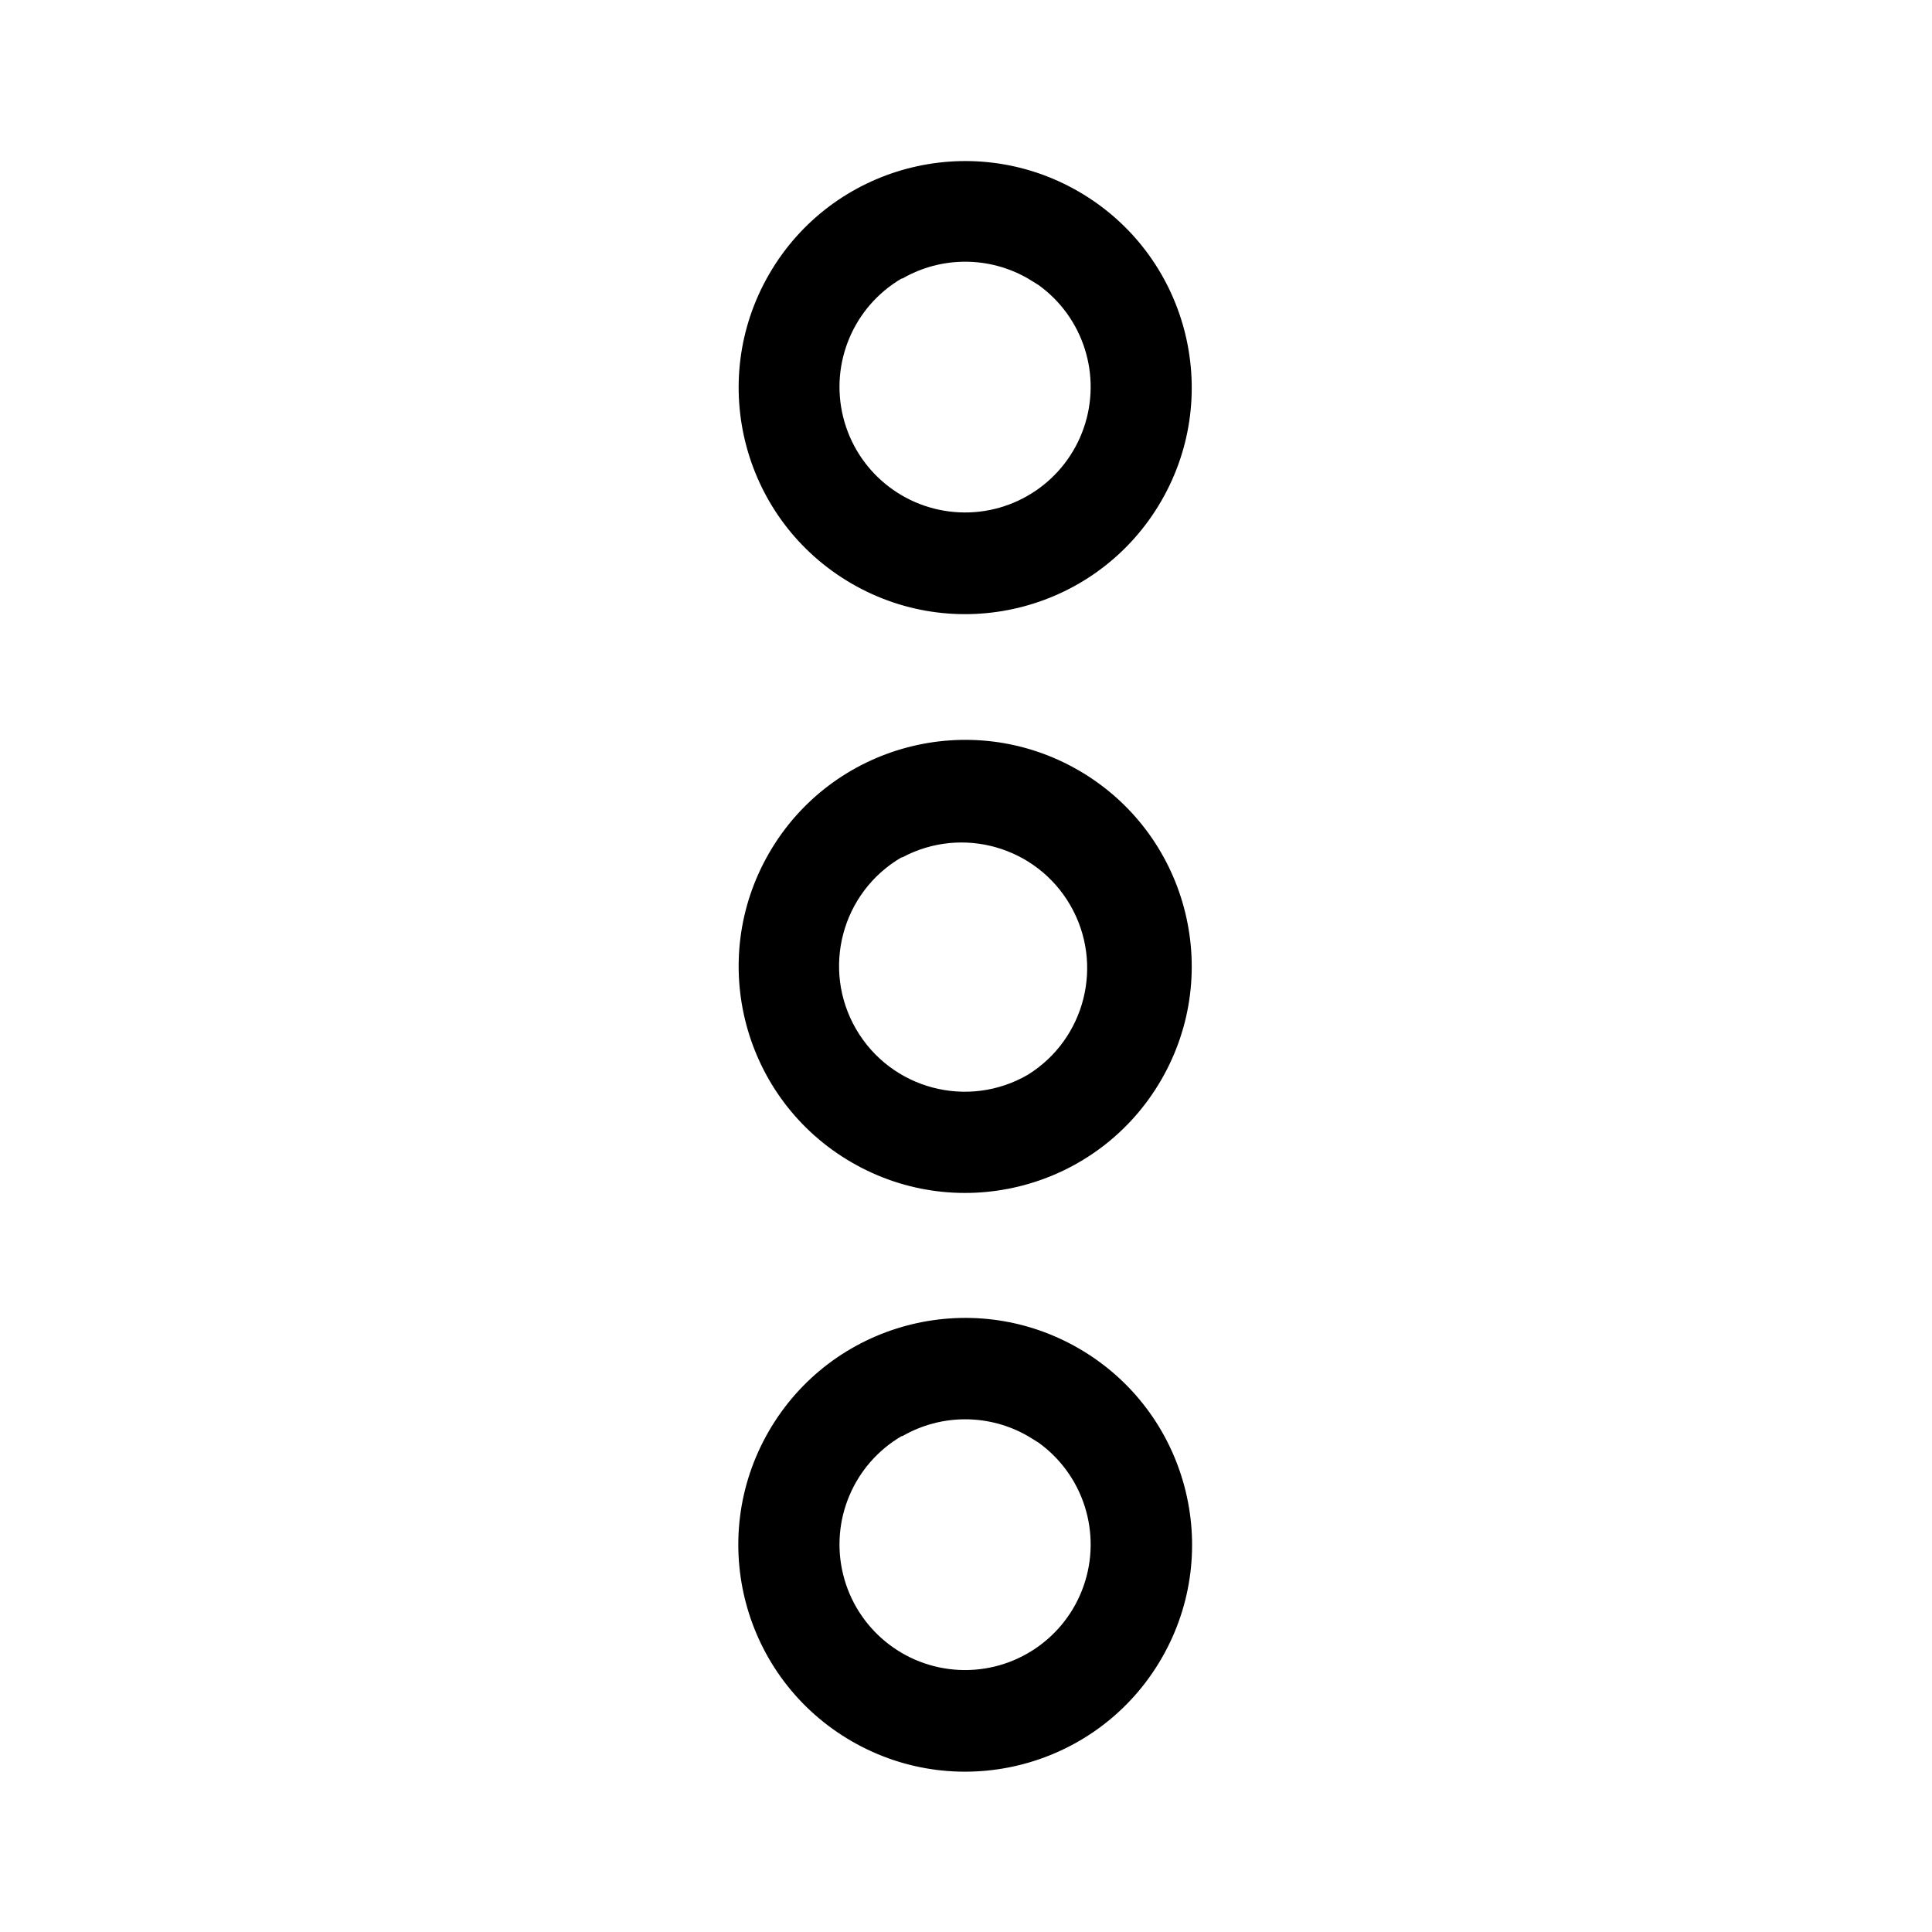
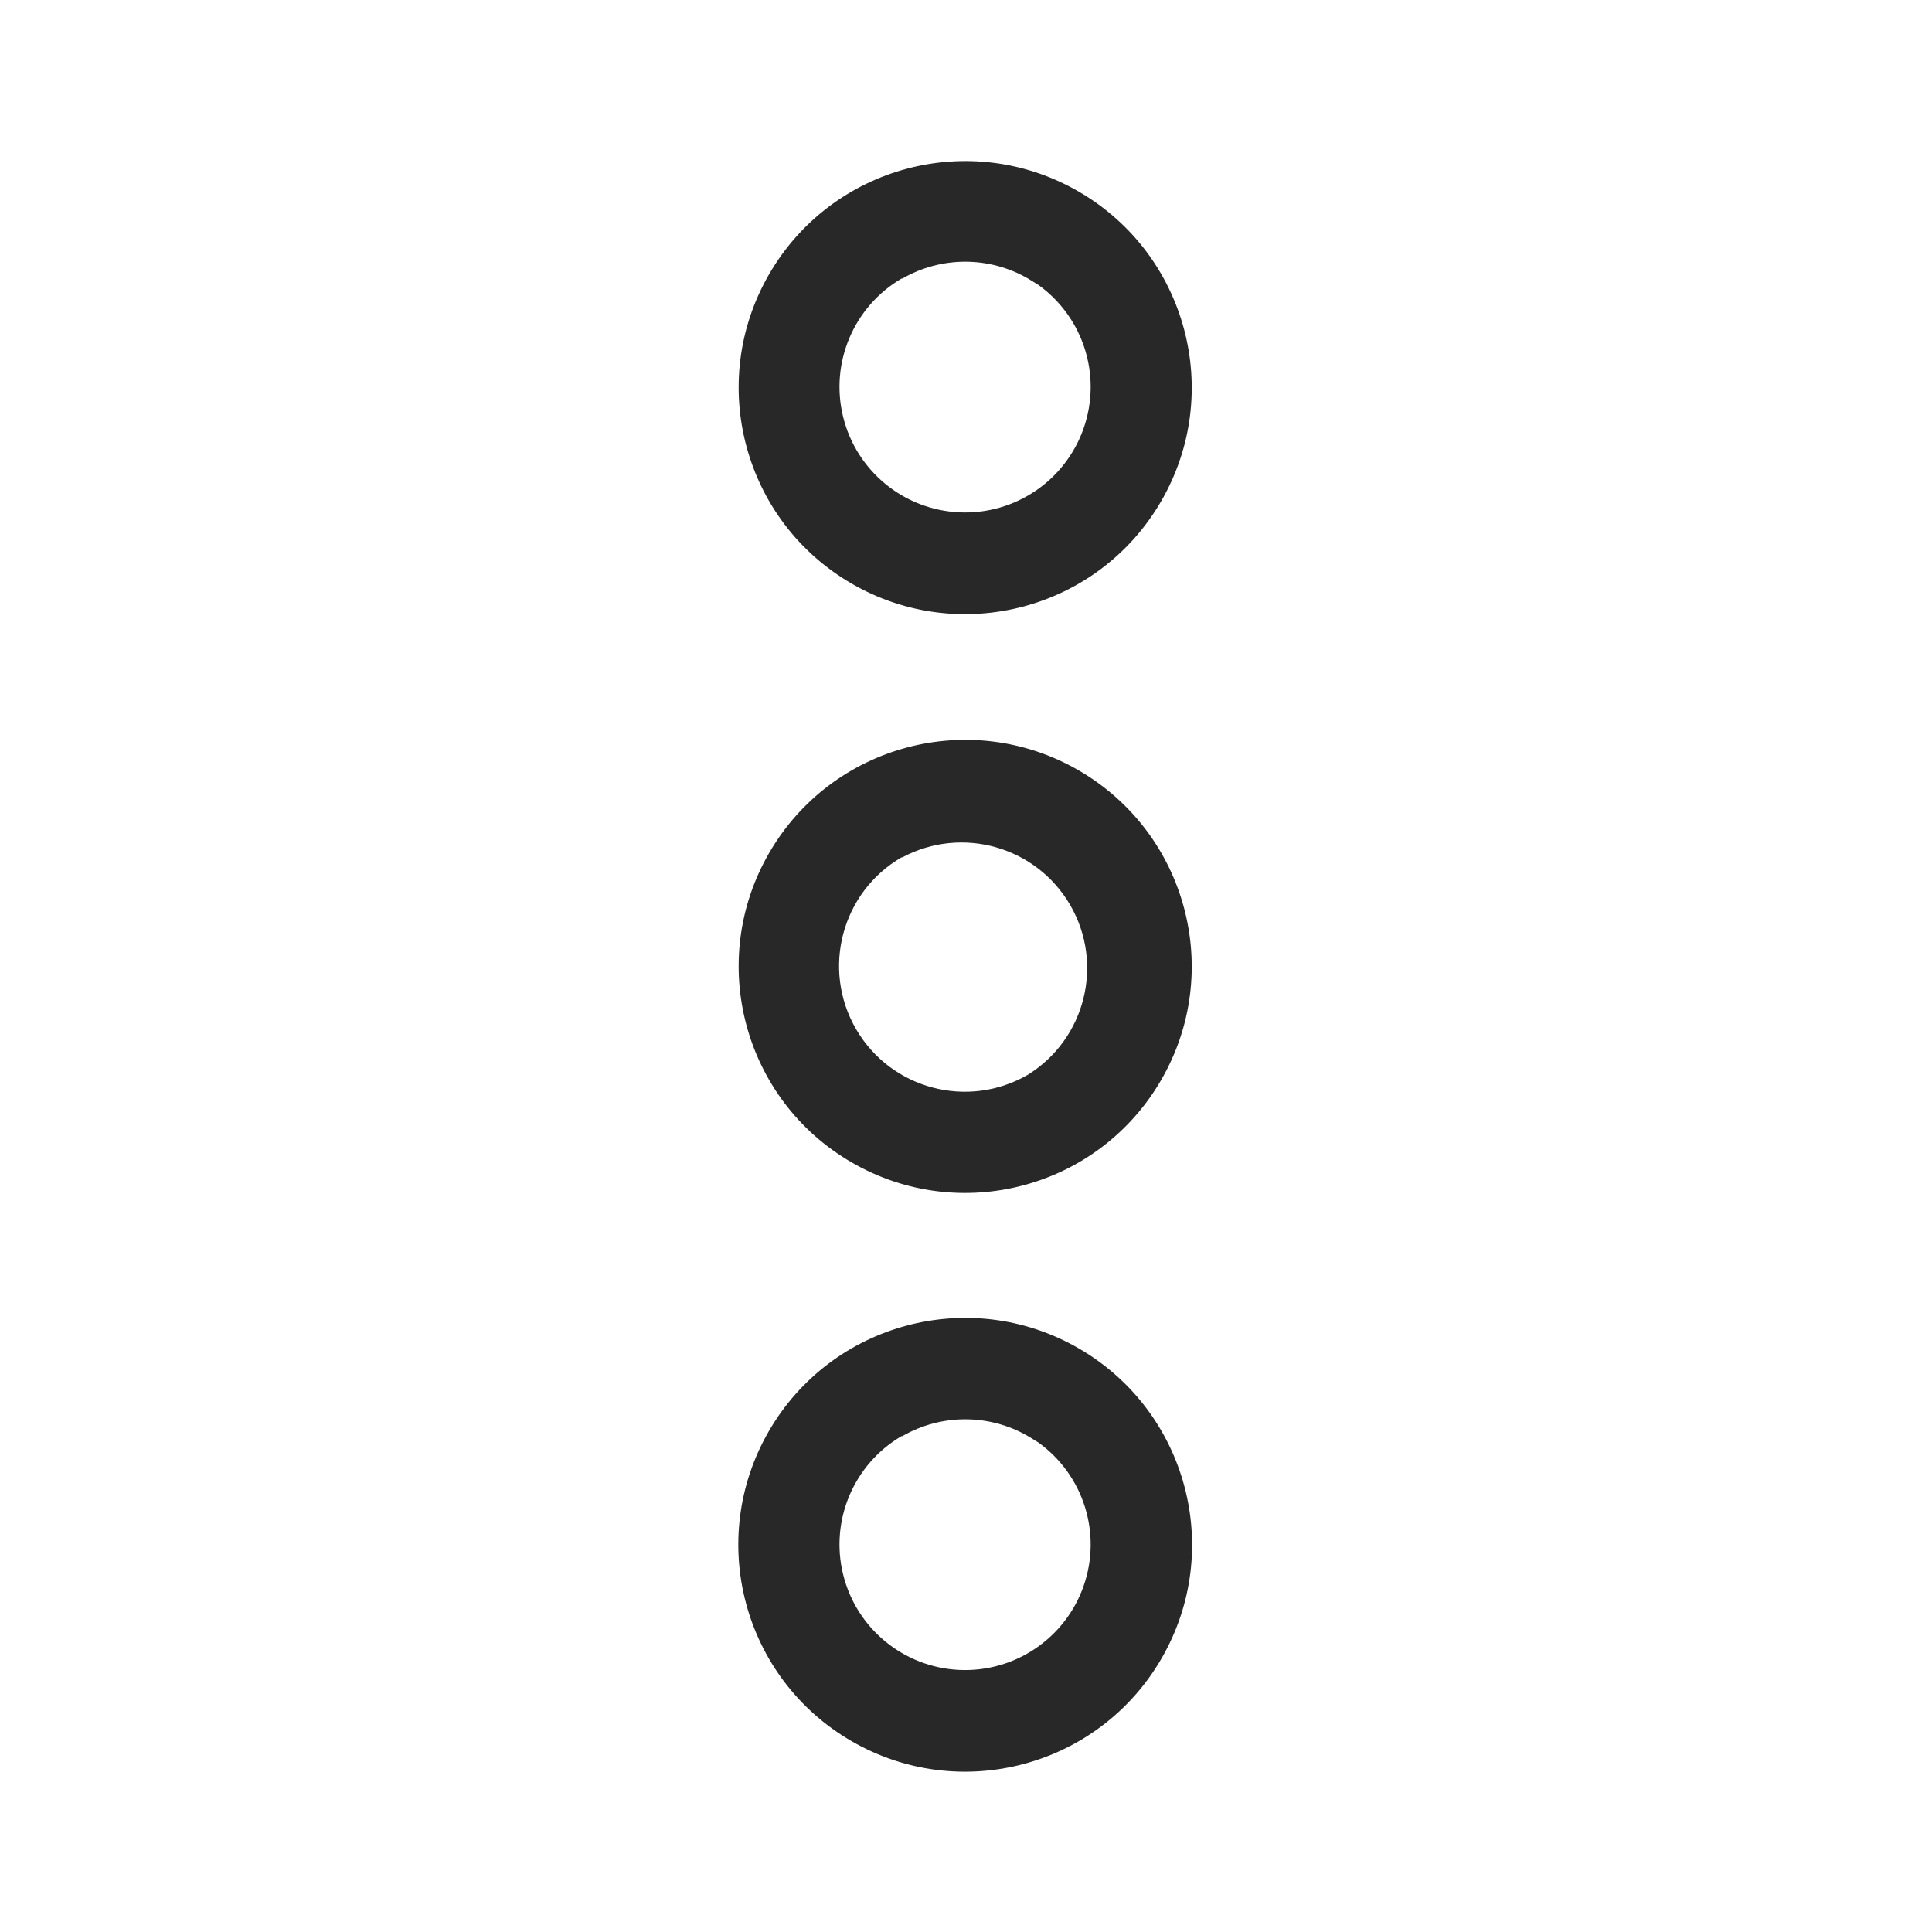
<svg xmlns="http://www.w3.org/2000/svg" width="24" height="24" viewBox="0 0 24 24">
-   <path d="M13.4 16.75a2.81 2.81 0 11-2.82 4.88 2.81 2.81 0 012.82-4.88zm-2.2 1.09a1.56 1.56 0 101.7.08l-.13-.08a1.56 1.56 0 00-1.56 0zm2.2-8.27a2.81 2.81 0 11-2.82 4.87 2.81 2.81 0 012.82-4.87zm-2.2 1.08a1.56 1.56 0 101.57 2.7 1.56 1.56 0 00-1.56-2.7zm2.2-8.27a2.81 2.81 0 11-2.82 4.87 2.81 2.81 0 012.82-4.87zm-2.2 1.08a1.56 1.56 0 101.7.08l-.13-.08a1.56 1.56 0 00-1.56 0z" fill="currentColor" fill-rule="evenodd" />
+   <path d="M13.4 16.75a2.81 2.81 0 11-2.82 4.88 2.81 2.81 0 012.82-4.88zm-2.2 1.09a1.56 1.56 0 101.7.08l-.13-.08a1.56 1.56 0 00-1.56 0zm2.2-8.27a2.81 2.81 0 11-2.82 4.87 2.81 2.81 0 012.82-4.87zm-2.2 1.08a1.56 1.56 0 101.57 2.7 1.56 1.56 0 00-1.56-2.7zm2.2-8.27a2.81 2.81 0 11-2.82 4.87 2.81 2.81 0 012.82-4.87zm-2.2 1.08a1.56 1.56 0 101.7.08l-.13-.08a1.56 1.56 0 00-1.56 0z" fill="currentColor" fill-rule="evenodd" fill-opacity=".84" />
</svg>
